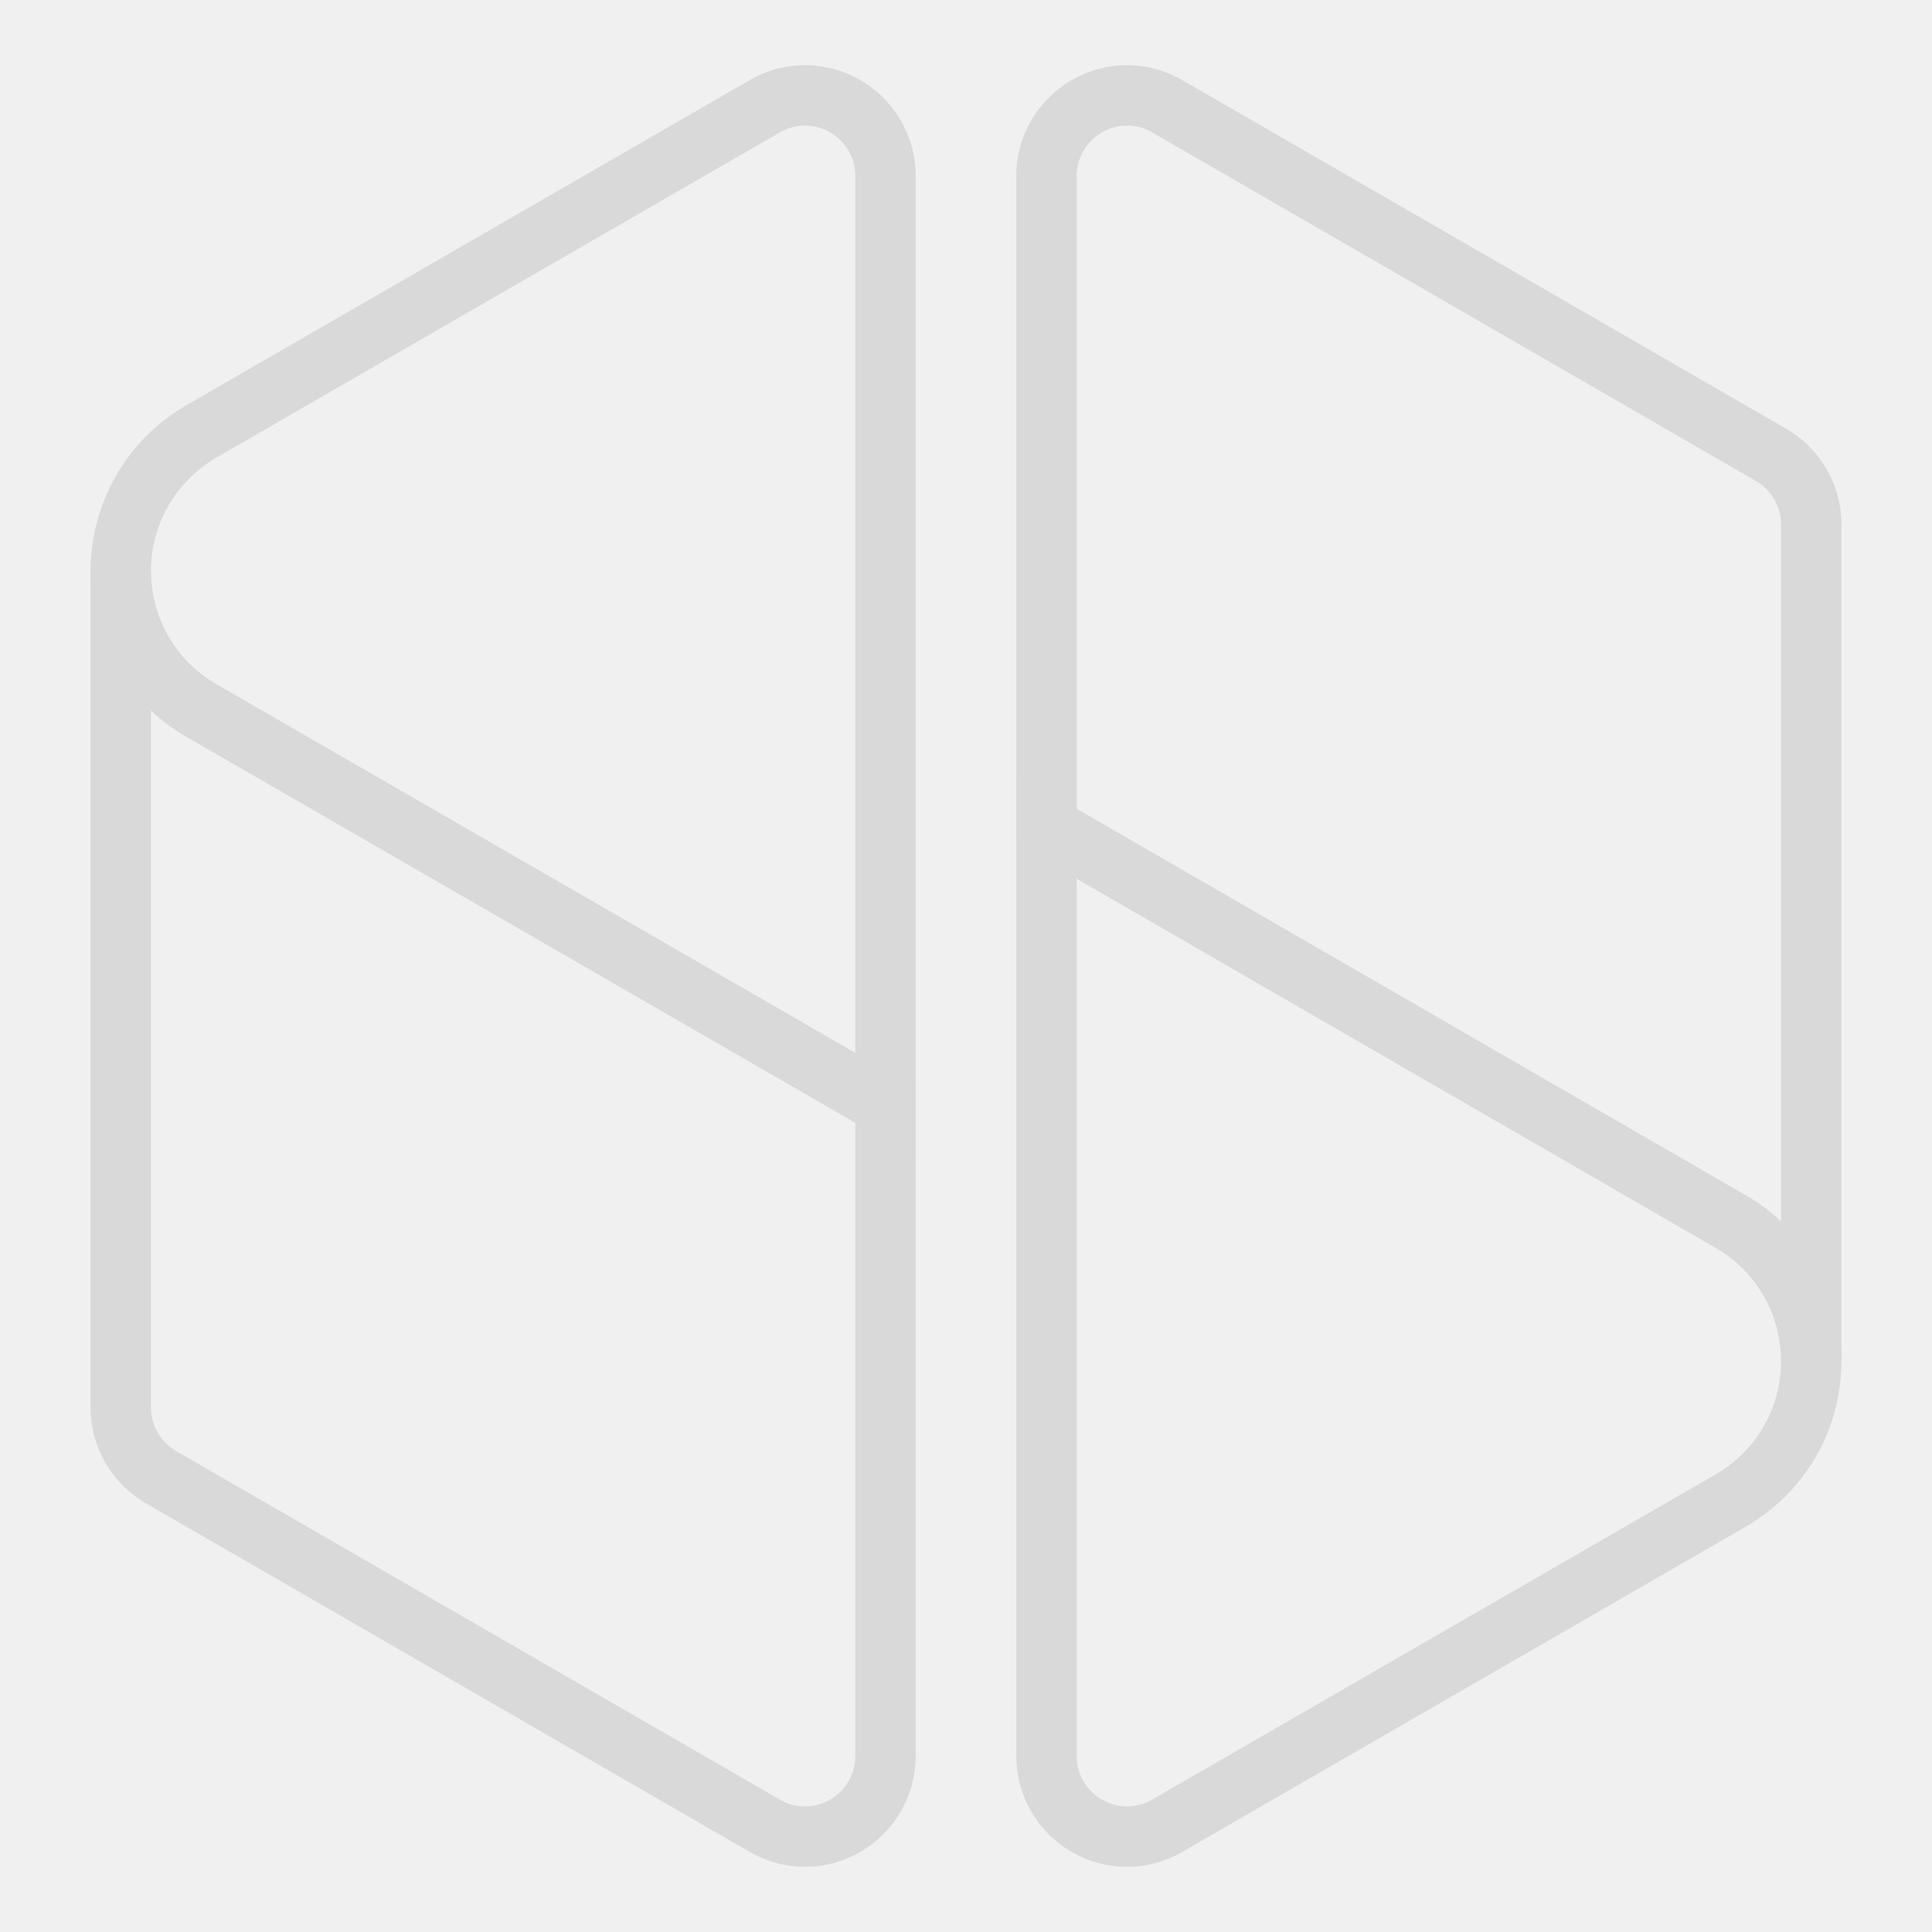
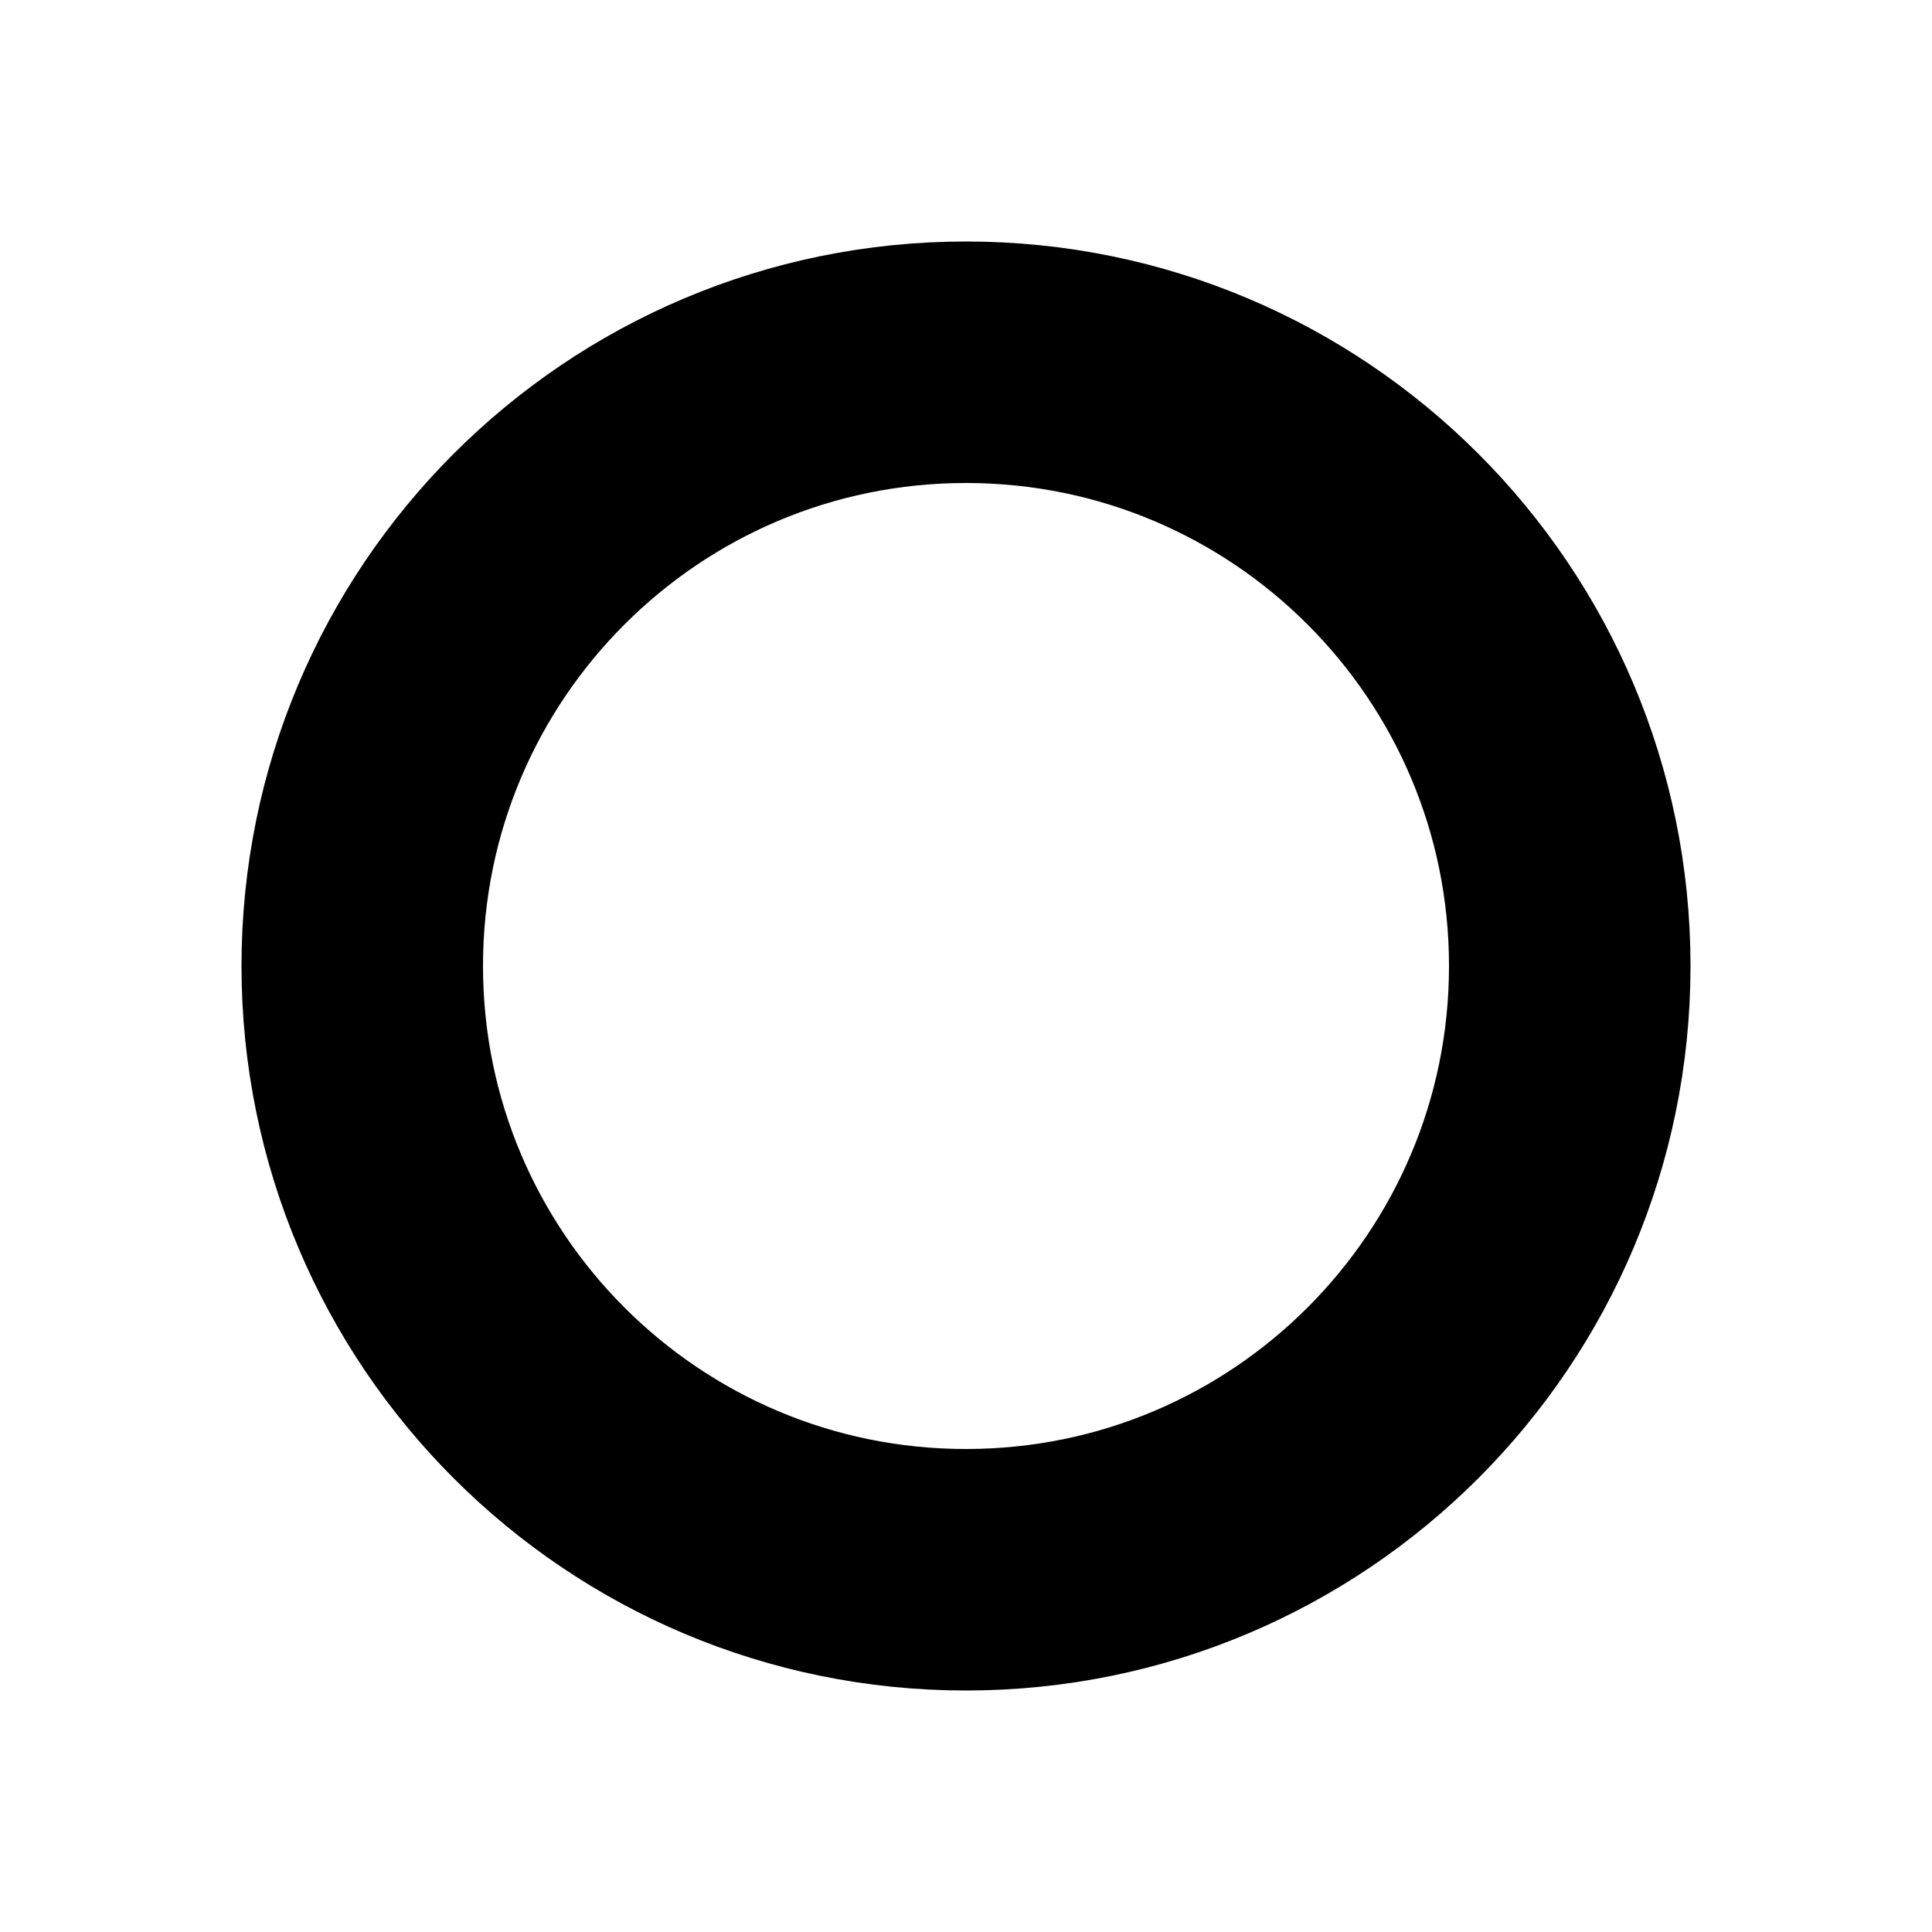
<svg xmlns="http://www.w3.org/2000/svg" width="128" height="128" viewBox="0 0 128 128" fill="none">
-   <path d="M6 93.253V37.84H10C10 40.883 11.586 43.639 14.084 45.185L14.329 45.332L14.333 45.334L60.667 72.071V116.347C60.667 118.957 59.27 121.374 57.004 122.689C54.731 124.009 51.94 124.01 49.667 122.692L9.667 99.599L9.452 99.47C7.31 98.129 6 95.781 6 93.253ZM10 93.253C10 94.43 10.631 95.533 11.671 96.137L51.667 119.228L51.671 119.23C52.703 119.83 53.964 119.83 54.996 119.23C56.036 118.626 56.667 117.523 56.667 116.347V74.382L12.334 48.799C11.485 48.311 10.703 47.73 10 47.071V93.253Z" fill="#D9D9D9" />
-   <path d="M56.667 11.653C56.667 10.477 56.036 9.374 54.996 8.77C53.964 8.17 52.703 8.17 51.671 8.77L51.666 8.772L14.333 30.319C11.645 31.883 10 34.742 10 37.84C10 40.883 11.585 43.641 14.084 45.187L14.329 45.332L14.333 45.335L56.667 69.764V11.653ZM60.667 76.691L12.338 48.801C8.471 46.582 6 42.431 6 37.84C6 33.313 8.407 29.135 12.329 26.857L12.334 26.855L49.662 5.312C51.936 3.991 54.73 3.99 57.004 5.311C59.27 6.626 60.667 9.043 60.667 11.653V76.691Z" fill="#D9D9D9" />
-   <path d="M67.333 11.653C67.334 9.043 68.729 6.626 70.996 5.311C73.27 3.99 76.063 3.99 78.337 5.311L78.336 5.312L118.333 28.401L118.337 28.404C120.604 29.72 122 32.137 122 34.747V90.16H118C118 87.019 116.31 84.182 113.671 82.668L113.666 82.665L67.333 55.901V11.653ZM71.333 53.593L115.662 79.199L116.021 79.412C116.734 79.853 117.396 80.362 118 80.928V34.747C118 33.571 117.37 32.467 116.329 31.863L76.333 8.772L76.329 8.77C75.297 8.17 74.037 8.17 73.004 8.77C71.964 9.374 71.334 10.477 71.333 11.653V53.593Z" fill="#D9D9D9" />
-   <path d="M118 90.16C118 87.018 116.31 84.183 113.671 82.669L113.666 82.666L71.333 58.211V116.346C71.333 117.523 71.964 118.626 73.004 119.23C74.037 119.83 75.297 119.83 76.329 119.23L76.333 119.228L113.667 97.681C116.361 96.115 118 93.305 118 90.16ZM122 90.16C122 94.746 119.588 98.869 115.671 101.143L115.666 101.145L78.336 122.689L78.337 122.69C76.063 124.01 73.27 124.011 70.996 122.69C68.729 121.374 67.333 118.956 67.333 116.346V51.282L115.662 79.199L116.021 79.413C119.682 81.678 122 85.712 122 90.16Z" fill="#D9D9D9" />
+   <rect width="128" height="128" fill="white" />
+   <circle cx="64" cy="64" r="40" stroke="black" stroke-width="16" />
</svg>
